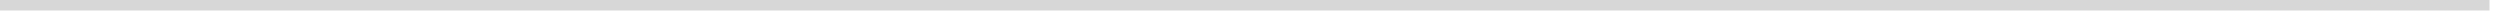
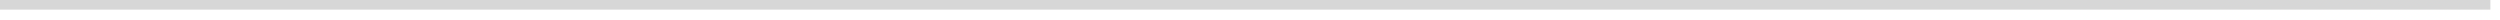
- <svg xmlns="http://www.w3.org/2000/svg" version="1.1" width="238px" height="2px">
-   <g transform="matrix(1 0 0 1 -936 -266 )">
-     <path d="M 936 266.5  L 1173 266.5  " stroke-width="1" stroke="#d7d7d7" fill="none" />
+ <svg xmlns="http://www.w3.org/2000/svg" version="1.1" width="260px" height="2px">
+   <g transform="matrix(1 0 0 1 -848 -306 )">
+     <path d="M 848 306.5  L 1107 306.5  " stroke-width="1" stroke="#d7d7d7" fill="none" />
  </g>
</svg>
